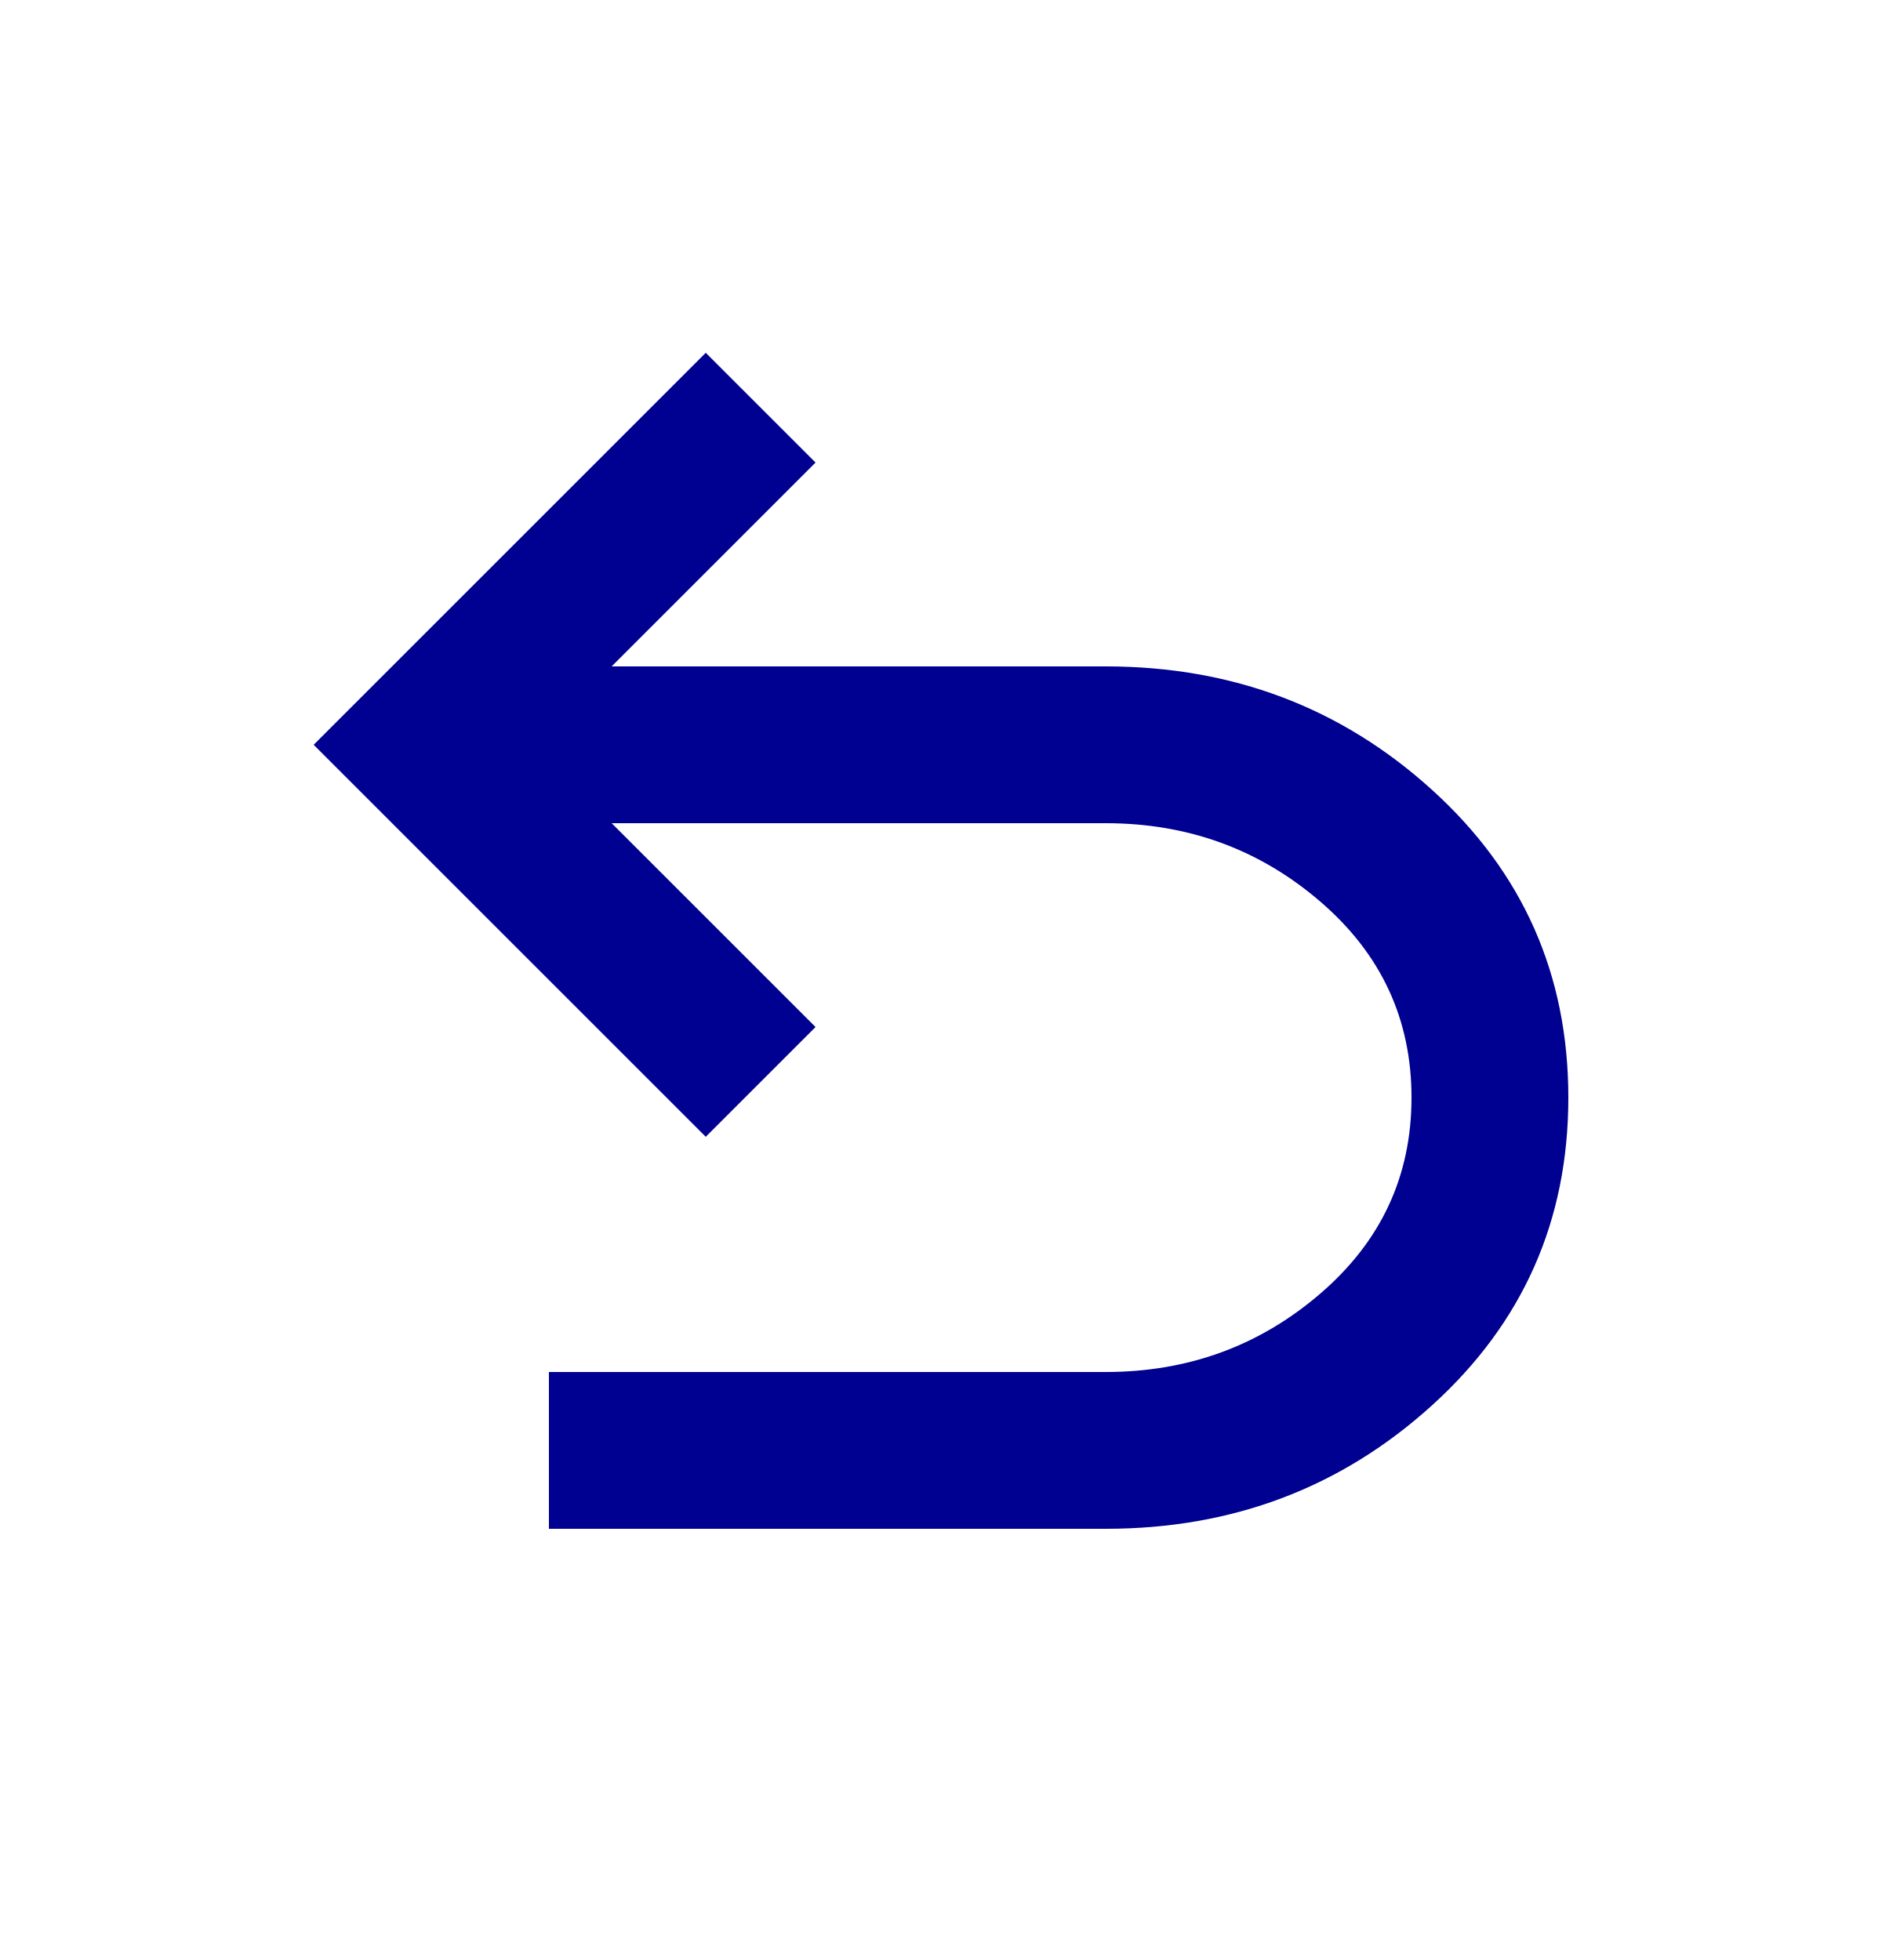
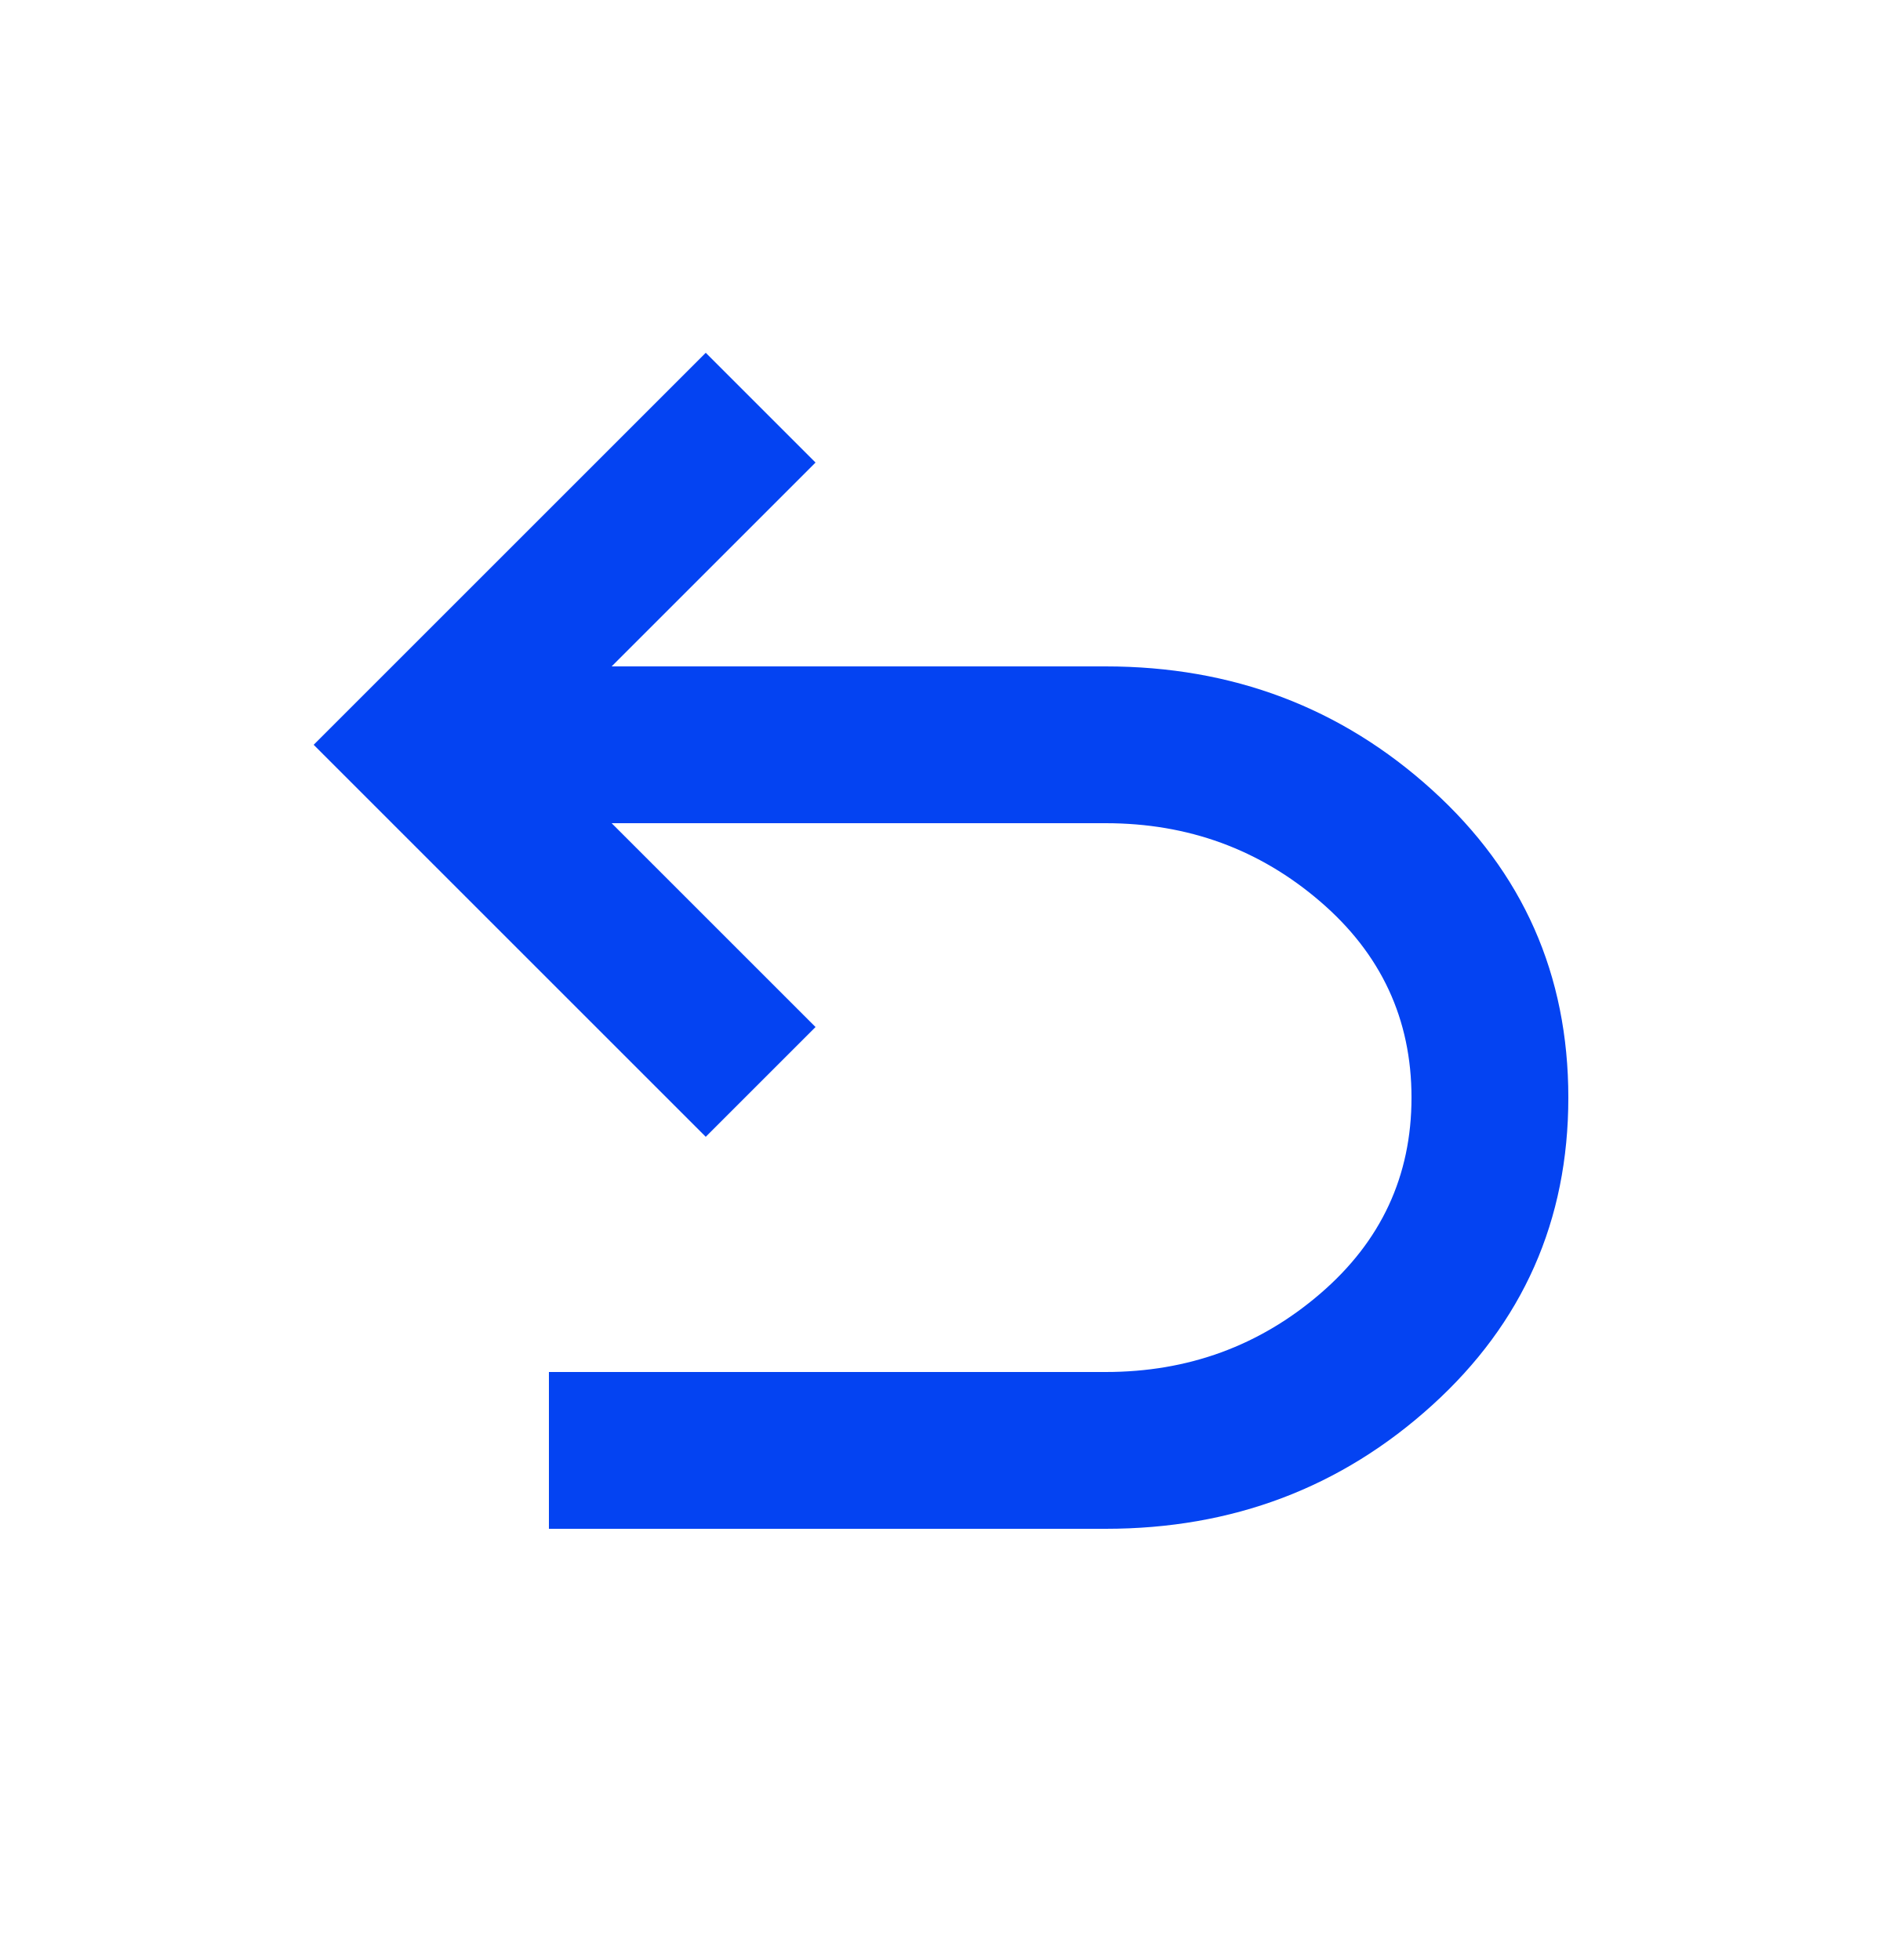
<svg xmlns="http://www.w3.org/2000/svg" width="24" height="25" viewBox="0 0 24 25" fill="none">
-   <path d="M7 19.5V17.5H14.1C15.15 17.5 16.062 17.167 16.837 16.5C17.613 15.833 18 15 18 14C18 13 17.613 12.167 16.837 11.5C16.062 10.833 15.15 10.5 14.1 10.5H7.8L10.4 13.1L9 14.5L4 9.5L9 4.5L10.4 5.9L7.8 8.5H14.1C15.717 8.5 17.104 9.025 18.262 10.075C19.421 11.125 20 12.433 20 14C20 15.567 19.421 16.875 18.262 17.925C17.104 18.975 15.717 19.5 14.1 19.5H7Z" fill="#000091" />
+   <path d="M7 19.5V17.5H14.1C15.15 17.5 16.062 17.167 16.837 16.5C17.613 15.833 18 15 18 14C18 13 17.613 12.167 16.837 11.5C16.062 10.833 15.15 10.5 14.1 10.5H7.8L10.4 13.1L9 14.5L4 9.5L9 4.5L10.4 5.9L7.8 8.5H14.1C15.717 8.5 17.104 9.025 18.262 10.075C19.421 11.125 20 12.433 20 14C20 15.567 19.421 16.875 18.262 17.925C17.104 18.975 15.717 19.5 14.1 19.5H7Z" fill="#0443f2" />
</svg>
